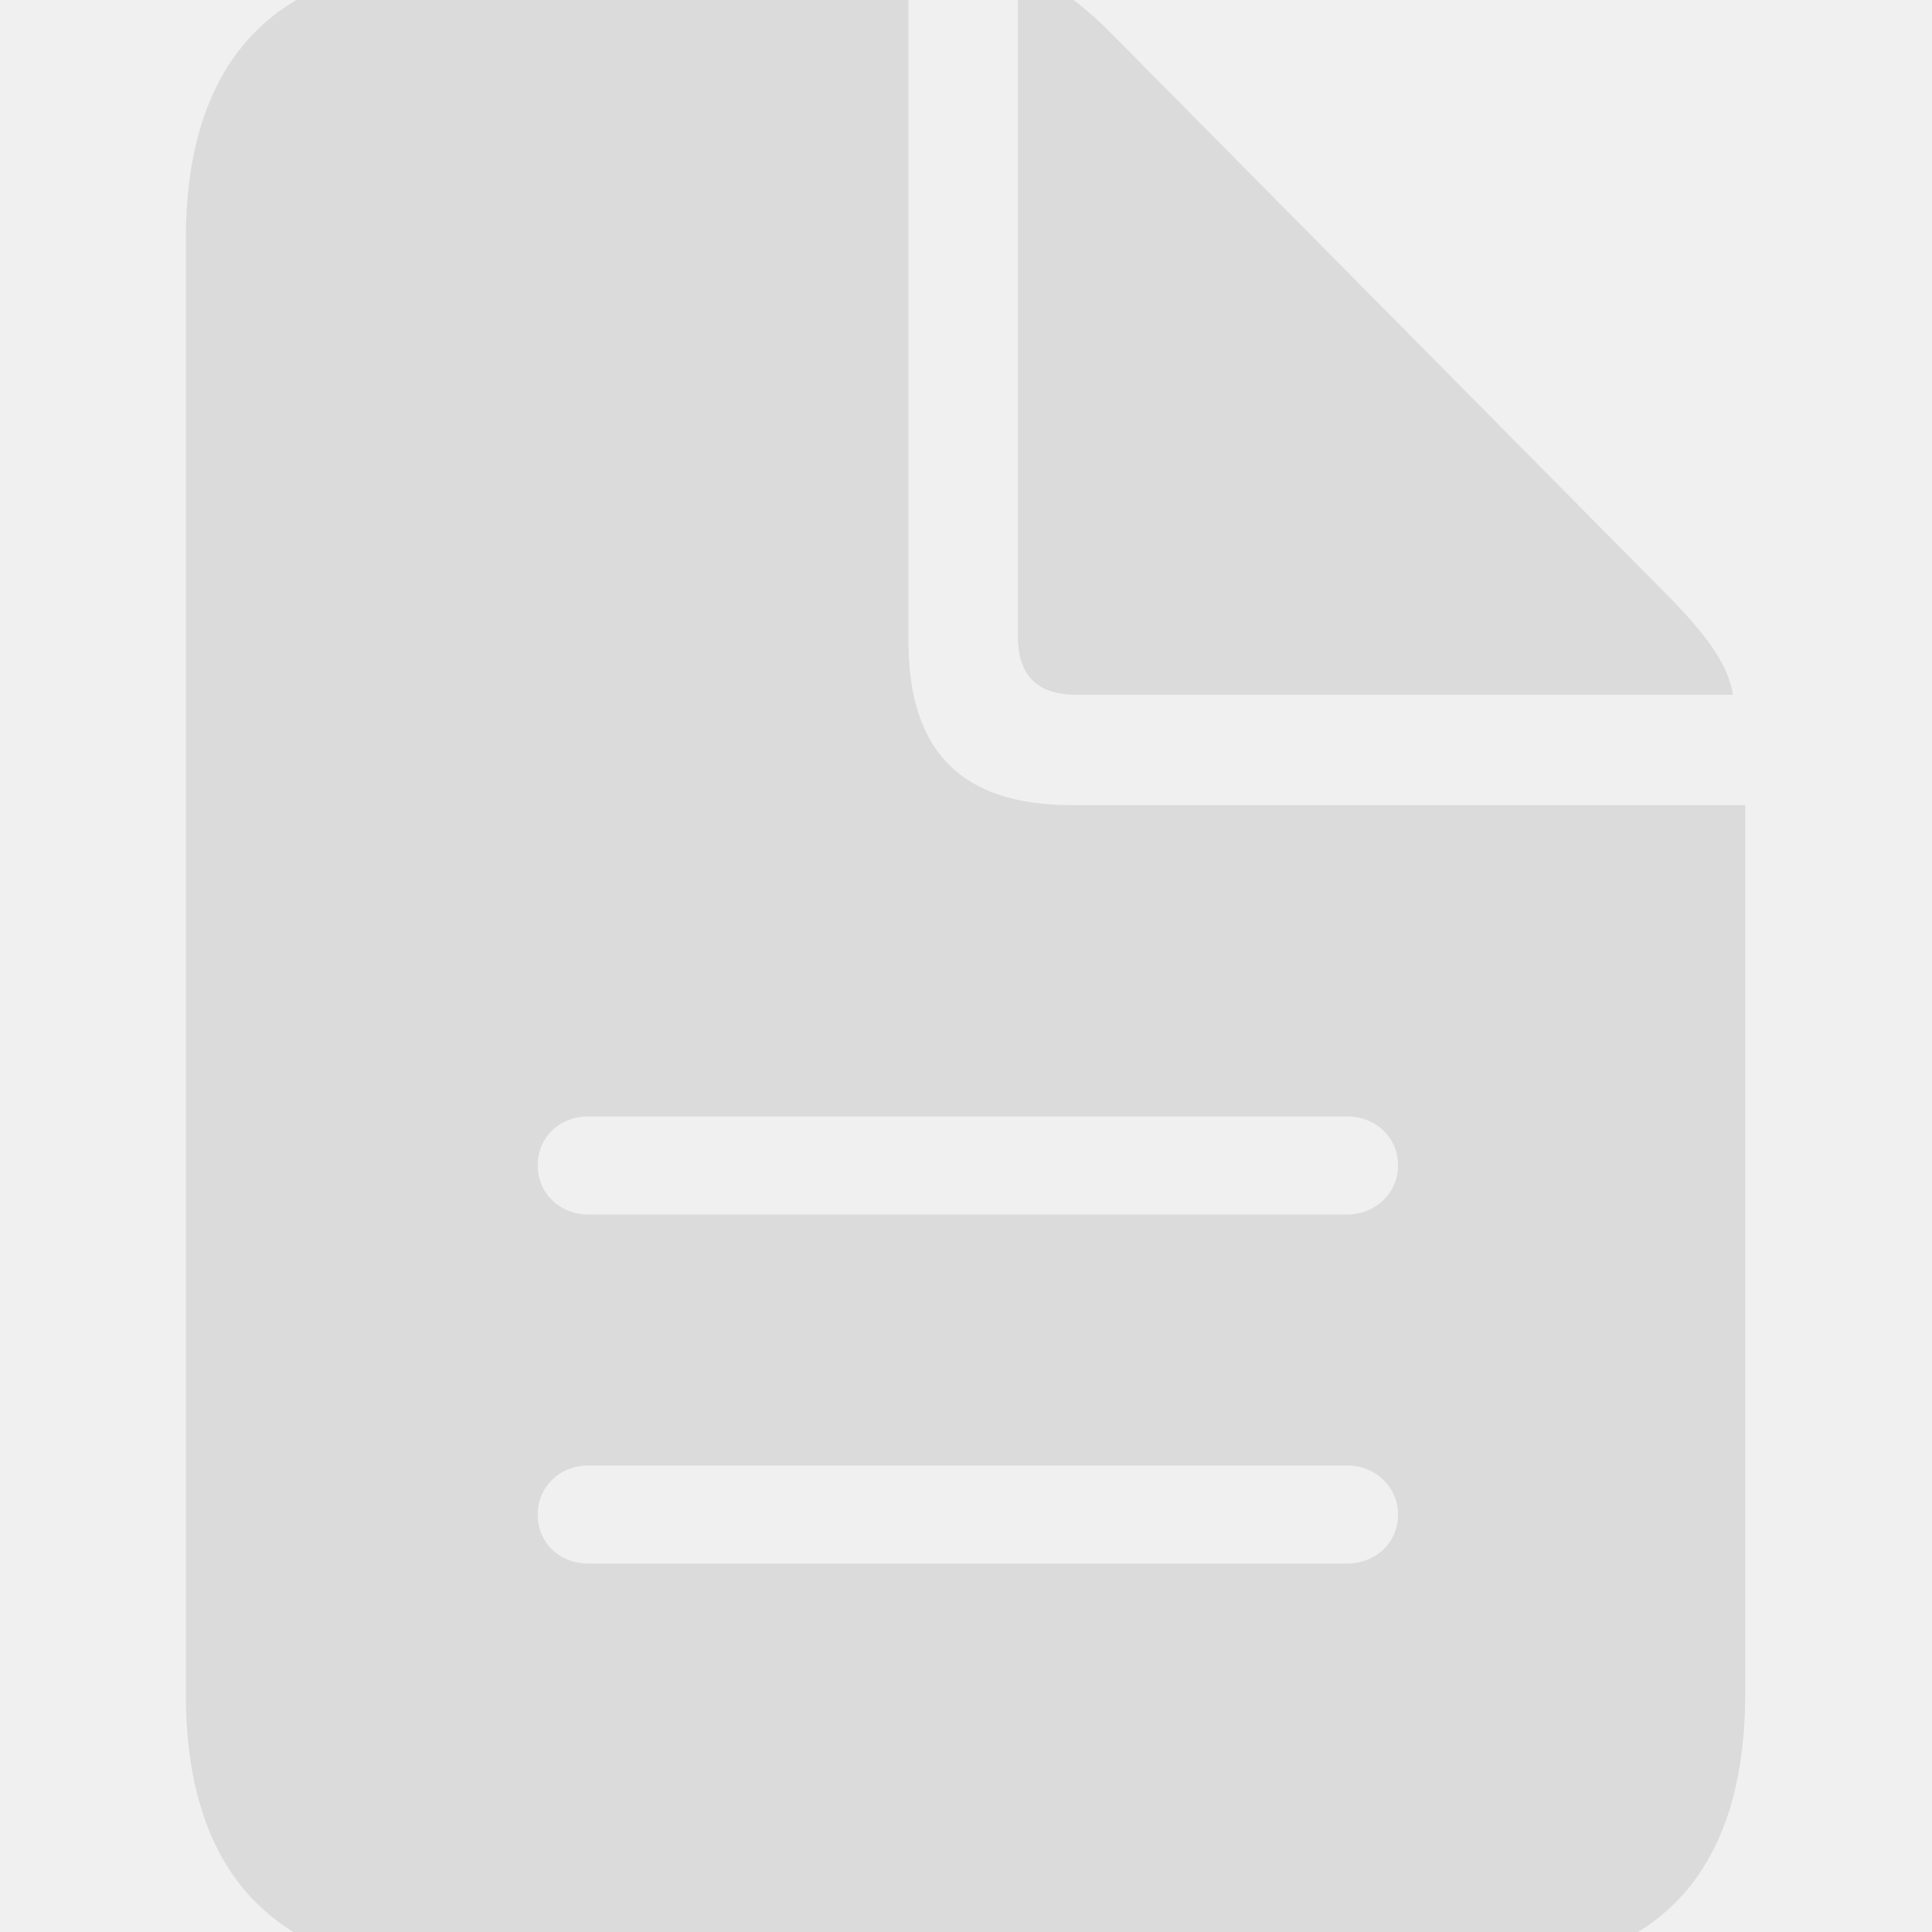
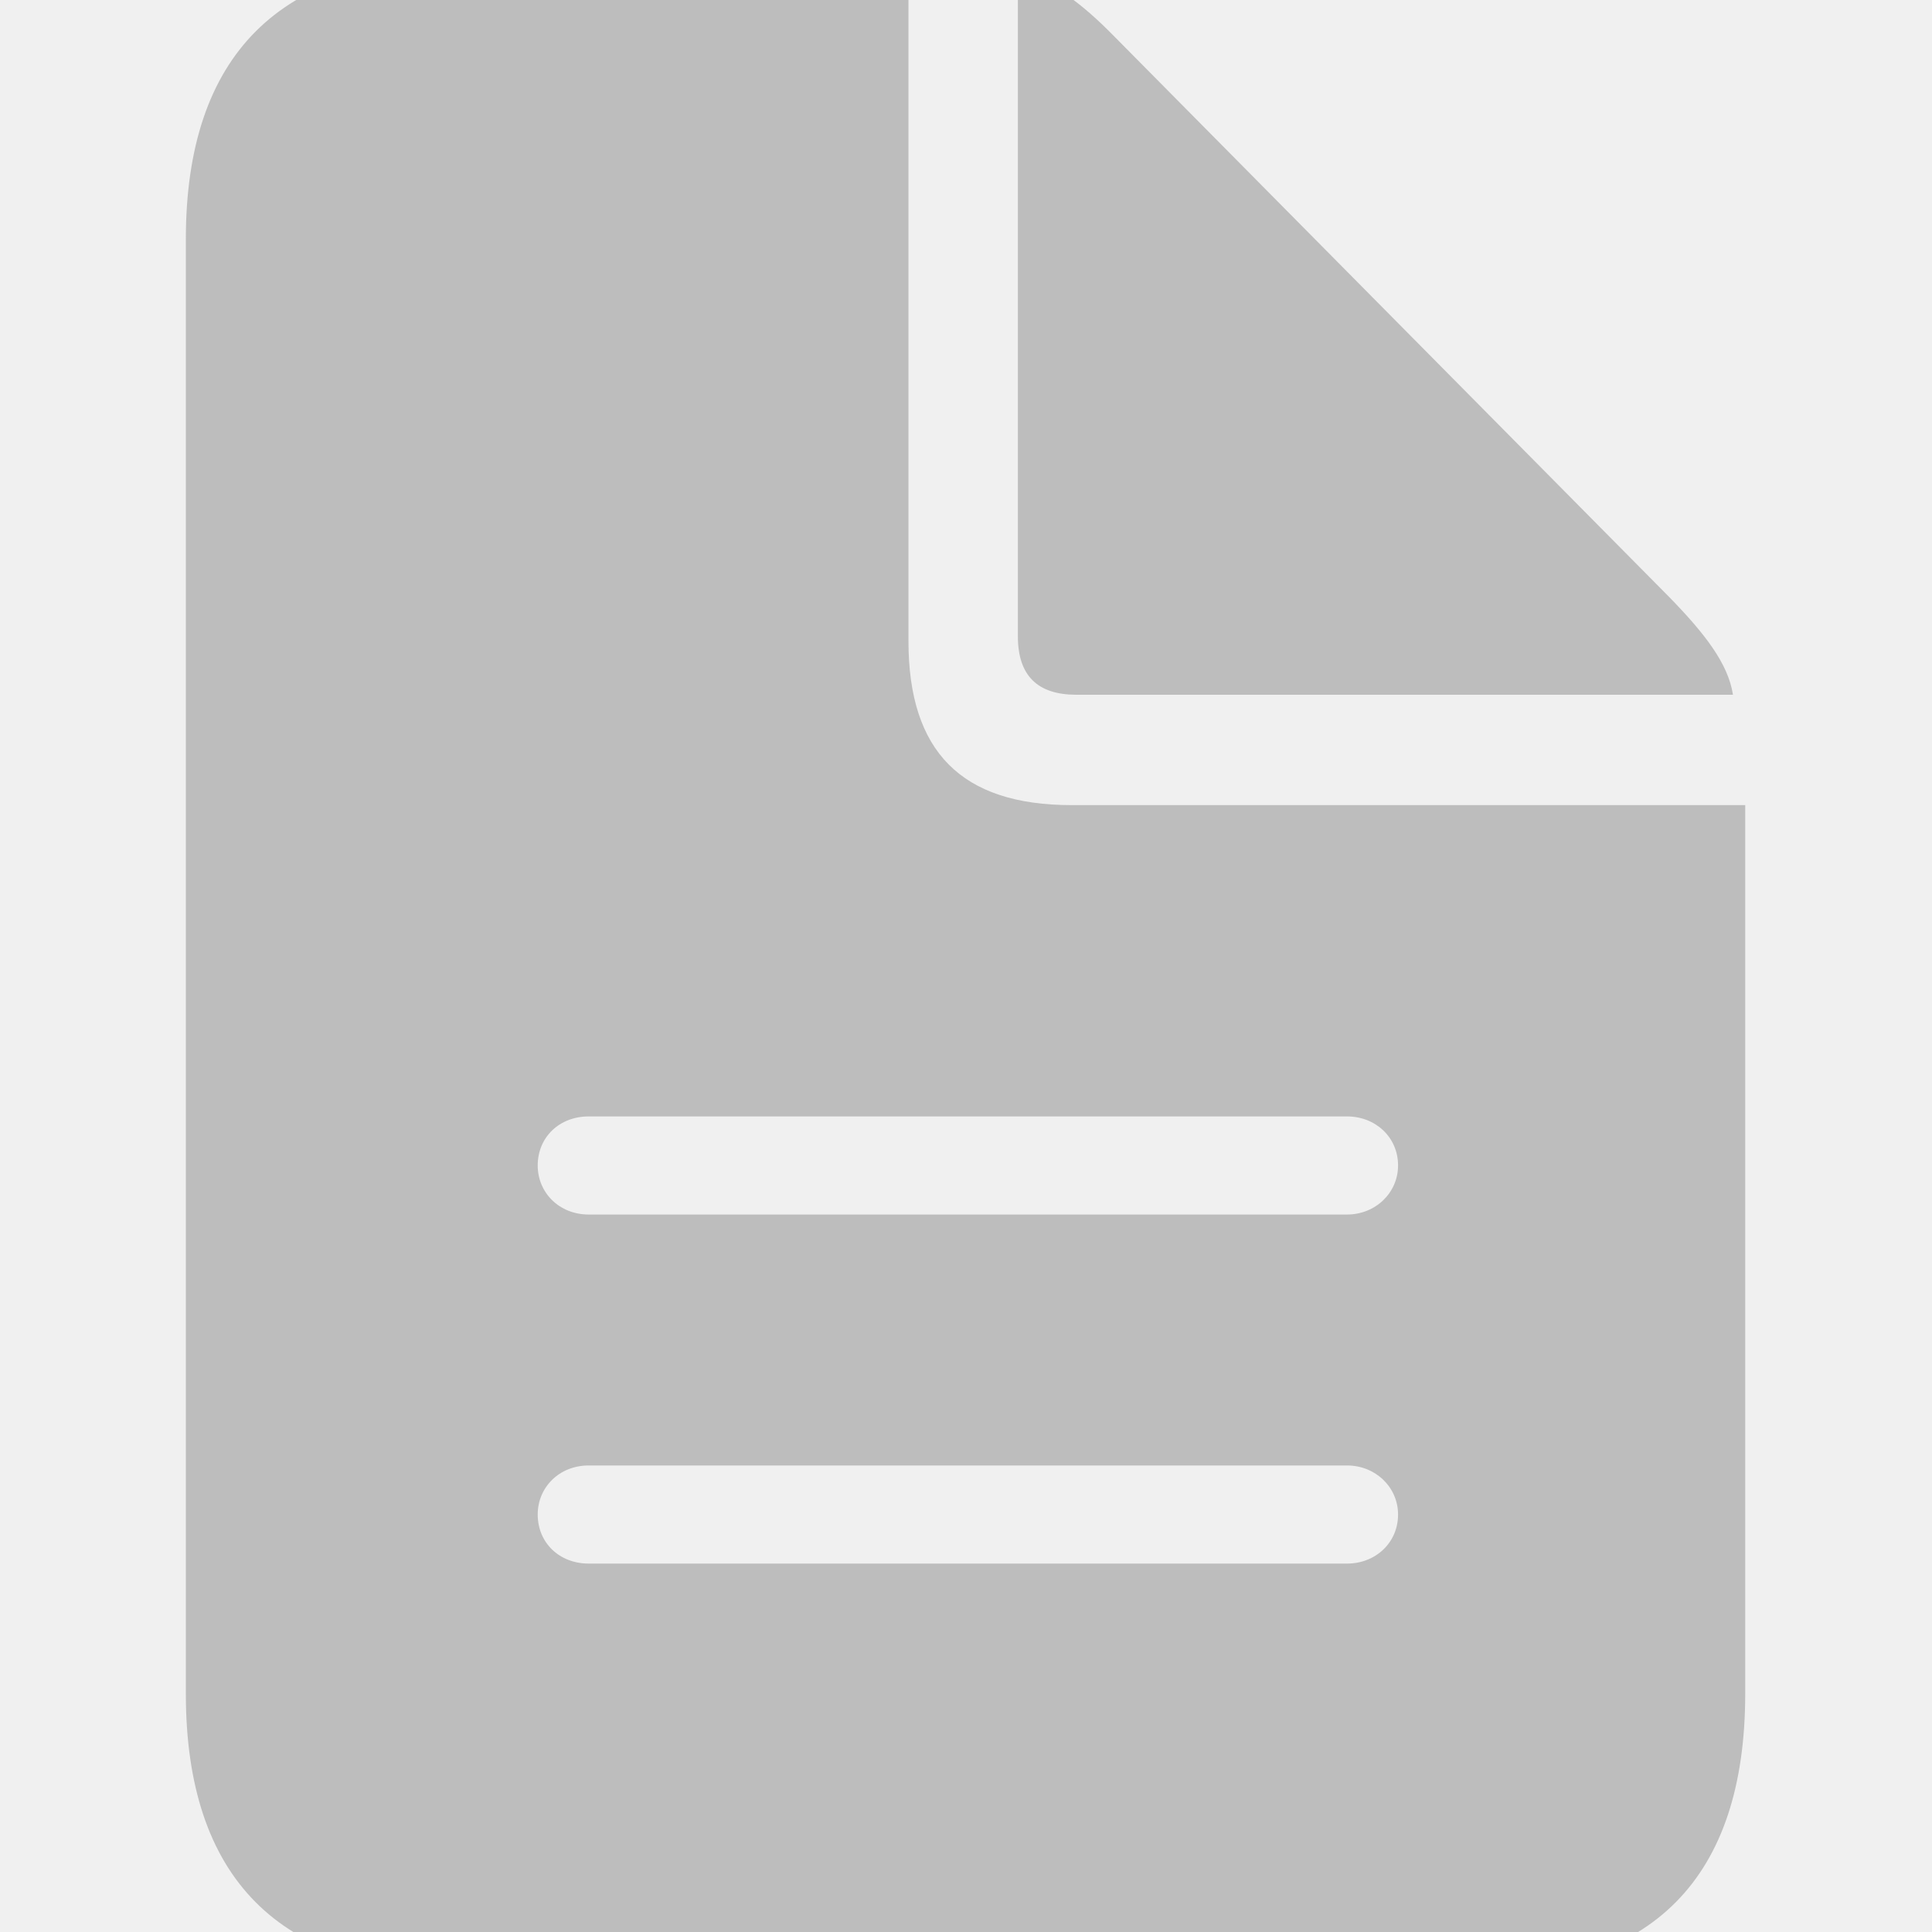
<svg xmlns="http://www.w3.org/2000/svg" width="88" height="88" viewBox="0 0 88 88" fill="none">
-   <g clip-path="url(#clip0_129_565)">
-     <path d="M21.012 89.824H66.945C75.281 89.824 79.492 85.527 79.492 77.148V36.672H48.812C43.785 36.672 41.379 34.223 41.379 29.195V-1.742H21.012C12.762 -1.742 8.465 2.512 8.465 10.891V77.148C8.465 85.527 12.719 89.824 21.012 89.824ZM49.027 31.645H78.934C78.719 30.227 77.644 28.852 76.055 27.219L50.789 1.695C49.242 0.105 47.781 -0.969 46.363 -1.227V28.98C46.363 30.785 47.266 31.645 49.027 31.645ZM26.812 55.32C25.48 55.32 24.492 54.332 24.492 53.086C24.492 51.797 25.48 50.852 26.812 50.852H61.359C62.648 50.852 63.68 51.797 63.68 53.086C63.68 54.332 62.648 55.32 61.359 55.32H26.812ZM26.812 71.219C25.48 71.219 24.492 70.273 24.492 68.984C24.492 67.738 25.48 66.75 26.812 66.75H61.359C62.648 66.75 63.68 67.738 63.68 68.984C63.68 70.273 62.648 71.219 61.359 71.219H26.812Z" fill="#DBDBDB" />
+   <g clip-path="url(#clip0_169_327)">
+     <path d="M21.012 89.824H66.945C75.281 89.824 79.492 85.527 79.492 77.148V36.672H48.812C43.785 36.672 41.379 34.223 41.379 29.195V-1.742H21.012C12.762 -1.742 8.465 2.512 8.465 10.891V77.148C8.465 85.527 12.719 89.824 21.012 89.824ZM49.027 31.645H78.934C78.719 30.227 77.644 28.852 76.055 27.219L50.789 1.695C49.242 0.105 47.781 -0.969 46.363 -1.227V28.98C46.363 30.785 47.266 31.645 49.027 31.645ZM26.812 55.32C25.48 55.32 24.492 54.332 24.492 53.086C24.492 51.797 25.48 50.852 26.812 50.852H61.359C62.648 50.852 63.68 51.797 63.68 53.086C63.68 54.332 62.648 55.32 61.359 55.32H26.812ZM26.812 71.219C25.48 71.219 24.492 70.273 24.492 68.984C24.492 67.738 25.48 66.75 26.812 66.75H61.359C62.648 66.75 63.68 67.738 63.68 68.984C63.68 70.273 62.648 71.219 61.359 71.219H26.812Z" fill="#BDBDBD" />
  </g>
  <defs>
-     <clipPath id="clip0_129_565">
+     <clipPath id="clip0_169_327">
      <rect width="88" height="88" fill="white" />
    </clipPath>
  </defs>
</svg>
